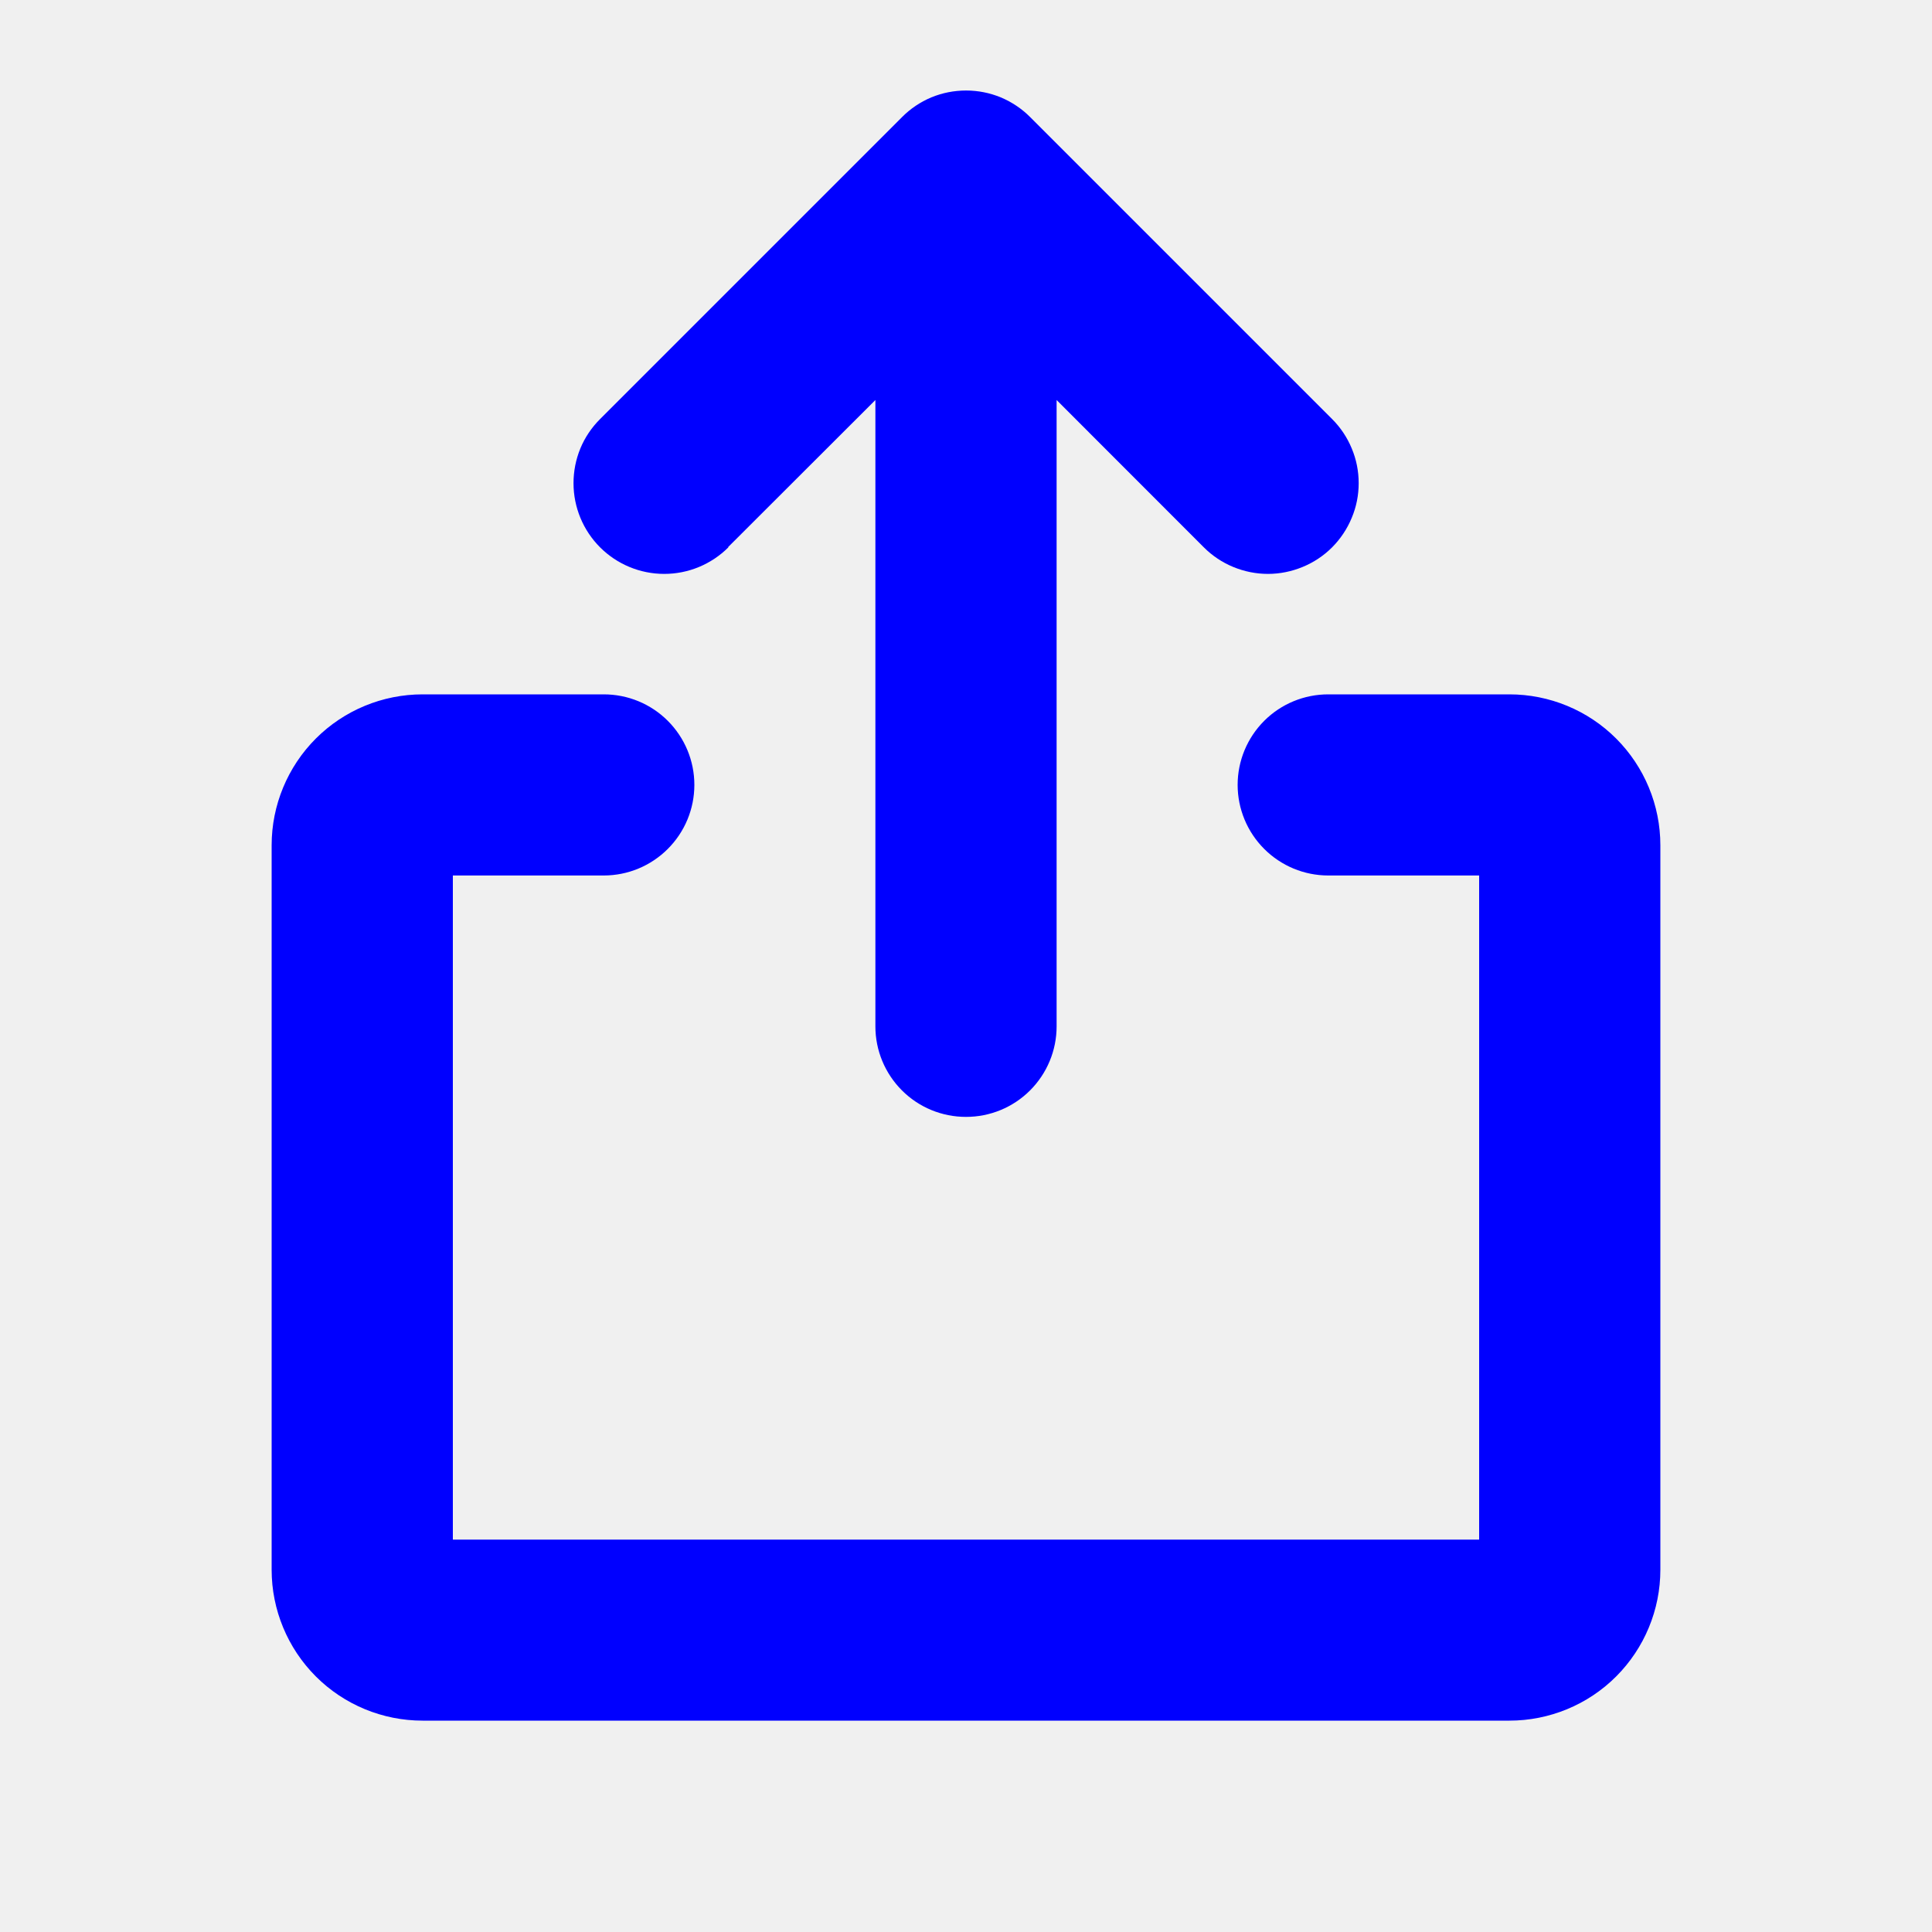
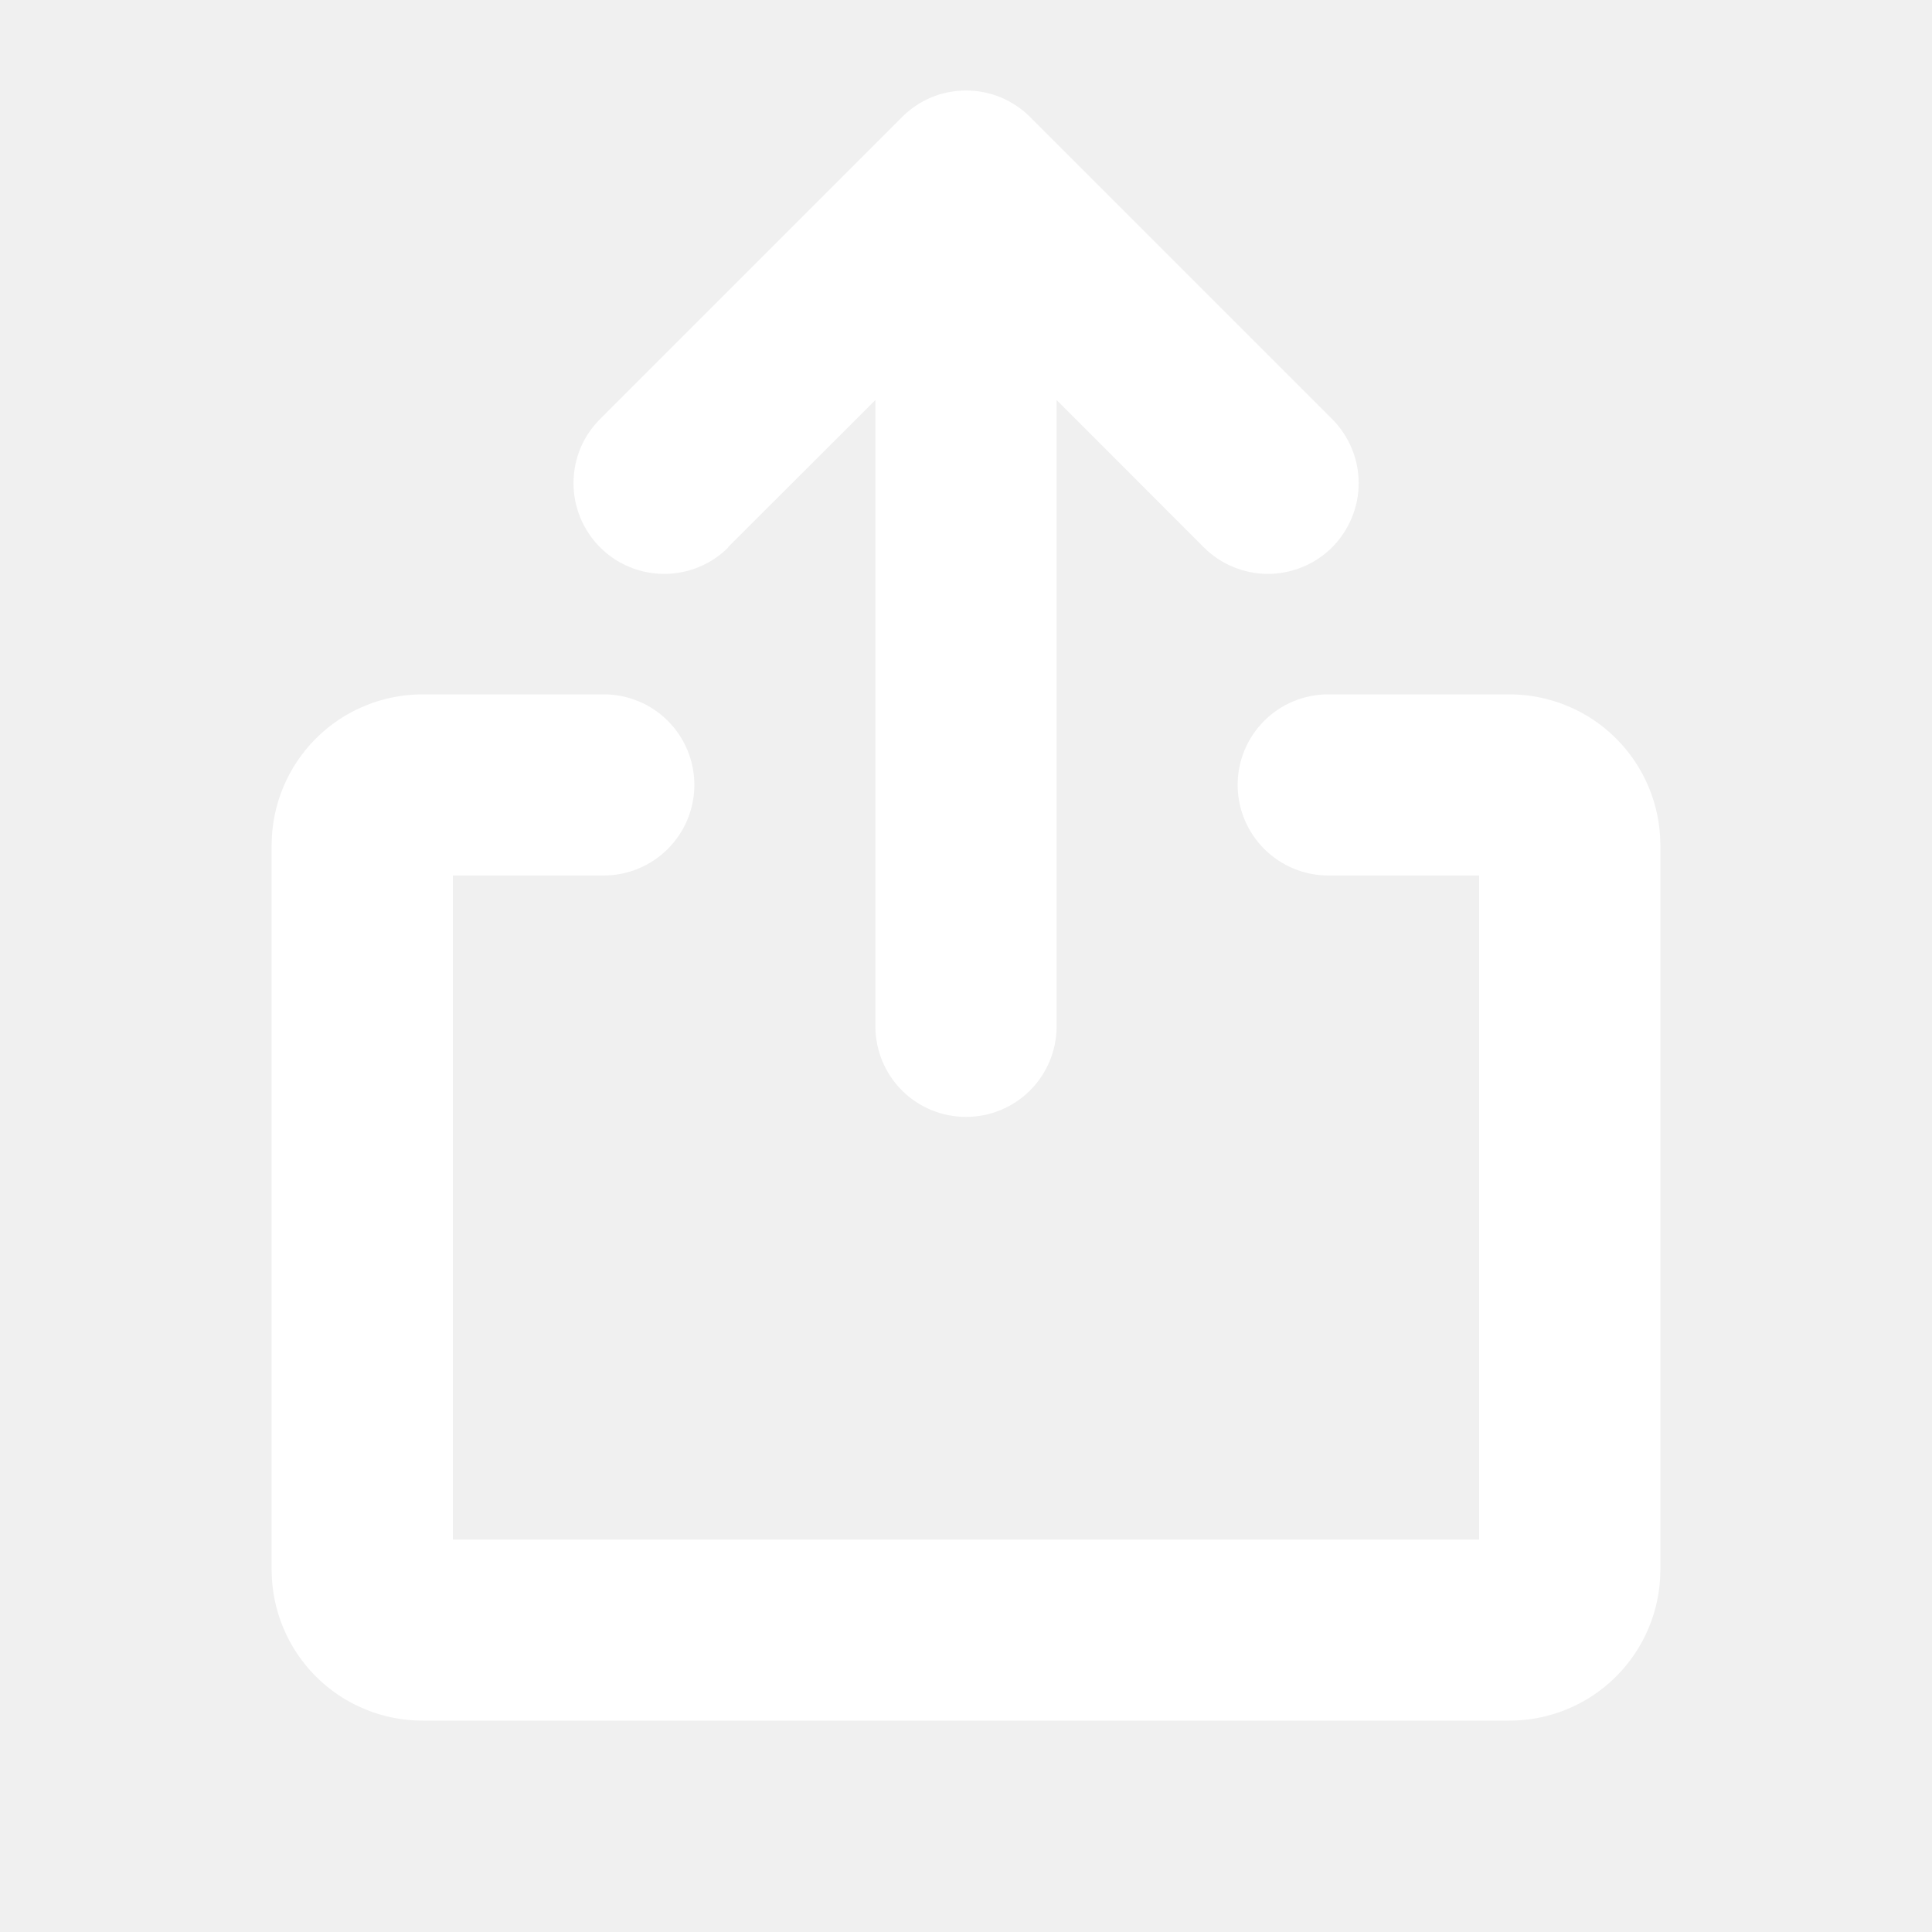
<svg xmlns="http://www.w3.org/2000/svg" width="20" height="20" viewBox="0 0 20 20" fill="none">
-   <path d="M17.188 8.75V16.25C17.188 16.664 17.023 17.062 16.73 17.355C16.437 17.648 16.039 17.812 15.625 17.812H4.375C3.961 17.812 3.563 17.648 3.27 17.355C2.977 17.062 2.812 16.664 2.812 16.25V8.75C2.812 8.336 2.977 7.938 3.27 7.645C3.563 7.352 3.961 7.188 4.375 7.188H6.25C6.499 7.188 6.737 7.286 6.913 7.462C7.089 7.638 7.188 7.876 7.188 8.125C7.188 8.374 7.089 8.612 6.913 8.788C6.737 8.964 6.499 9.063 6.25 9.063H4.688V15.938H15.312V9.063H13.75C13.501 9.063 13.263 8.964 13.087 8.788C12.911 8.612 12.812 8.374 12.812 8.125C12.812 7.876 12.911 7.638 13.087 7.462C13.263 7.286 13.501 7.188 13.75 7.188H15.625C16.039 7.188 16.437 7.352 16.73 7.645C17.023 7.938 17.188 8.336 17.188 8.75ZM7.538 5.663L9.062 4.141V10.625C9.062 10.874 9.161 11.112 9.337 11.288C9.513 11.464 9.751 11.562 10 11.562C10.249 11.562 10.487 11.464 10.663 11.288C10.839 11.112 10.938 10.874 10.938 10.625V4.141L12.462 5.666C12.549 5.753 12.652 5.822 12.766 5.869C12.88 5.916 13.002 5.941 13.126 5.941C13.249 5.941 13.371 5.916 13.485 5.869C13.599 5.822 13.703 5.753 13.79 5.666C13.877 5.578 13.946 5.475 13.993 5.361C14.041 5.247 14.065 5.125 14.065 5.002C14.065 4.878 14.041 4.756 13.993 4.642C13.946 4.528 13.877 4.425 13.79 4.338L10.665 1.213C10.578 1.125 10.474 1.056 10.36 1.008C10.246 0.961 10.124 0.937 10.001 0.937C9.877 0.937 9.755 0.961 9.641 1.008C9.527 1.056 9.424 1.125 9.337 1.213L6.212 4.338C6.125 4.425 6.055 4.528 6.008 4.642C5.961 4.756 5.937 4.878 5.937 5.002C5.937 5.251 6.036 5.49 6.212 5.666C6.388 5.842 6.627 5.941 6.876 5.941C7.125 5.941 7.364 5.842 7.54 5.666L7.538 5.663Z" fill="#0000FF" />
+   <path d="M17.188 8.75V16.25C17.188 16.664 17.023 17.062 16.73 17.355C16.437 17.648 16.039 17.812 15.625 17.812H4.375C3.961 17.812 3.563 17.648 3.27 17.355C2.977 17.062 2.812 16.664 2.812 16.25V8.75C2.812 8.336 2.977 7.938 3.27 7.645C3.563 7.352 3.961 7.188 4.375 7.188H6.25C6.499 7.188 6.737 7.286 6.913 7.462C7.089 7.638 7.188 7.876 7.188 8.125C7.188 8.374 7.089 8.612 6.913 8.788C6.737 8.964 6.499 9.063 6.25 9.063H4.688V15.938H15.312V9.063H13.75C13.501 9.063 13.263 8.964 13.087 8.788C12.911 8.612 12.812 8.374 12.812 8.125C12.812 7.876 12.911 7.638 13.087 7.462C13.263 7.286 13.501 7.188 13.75 7.188H15.625C16.039 7.188 16.437 7.352 16.73 7.645C17.023 7.938 17.188 8.336 17.188 8.75ZM7.538 5.663L9.062 4.141V10.625C9.062 10.874 9.161 11.112 9.337 11.288C9.513 11.464 9.751 11.562 10 11.562C10.249 11.562 10.487 11.464 10.663 11.288C10.839 11.112 10.938 10.874 10.938 10.625V4.141L12.462 5.666C12.549 5.753 12.652 5.822 12.766 5.869C12.88 5.916 13.002 5.941 13.126 5.941C13.249 5.941 13.371 5.916 13.485 5.869C13.599 5.822 13.703 5.753 13.79 5.666C13.877 5.578 13.946 5.475 13.993 5.361C14.041 5.247 14.065 5.125 14.065 5.002C14.065 4.878 14.041 4.756 13.993 4.642C13.946 4.528 13.877 4.425 13.79 4.338L10.665 1.213C10.578 1.125 10.474 1.056 10.36 1.008C10.246 0.961 10.124 0.937 10.001 0.937C9.877 0.937 9.755 0.961 9.641 1.008C9.527 1.056 9.424 1.125 9.337 1.213L6.212 4.338C6.125 4.425 6.055 4.528 6.008 4.642C5.961 4.756 5.937 4.878 5.937 5.002C5.937 5.251 6.036 5.49 6.212 5.666C6.388 5.842 6.627 5.941 6.876 5.941C7.125 5.941 7.364 5.842 7.54 5.666L7.538 5.663Z" fill="white" />
</svg>
